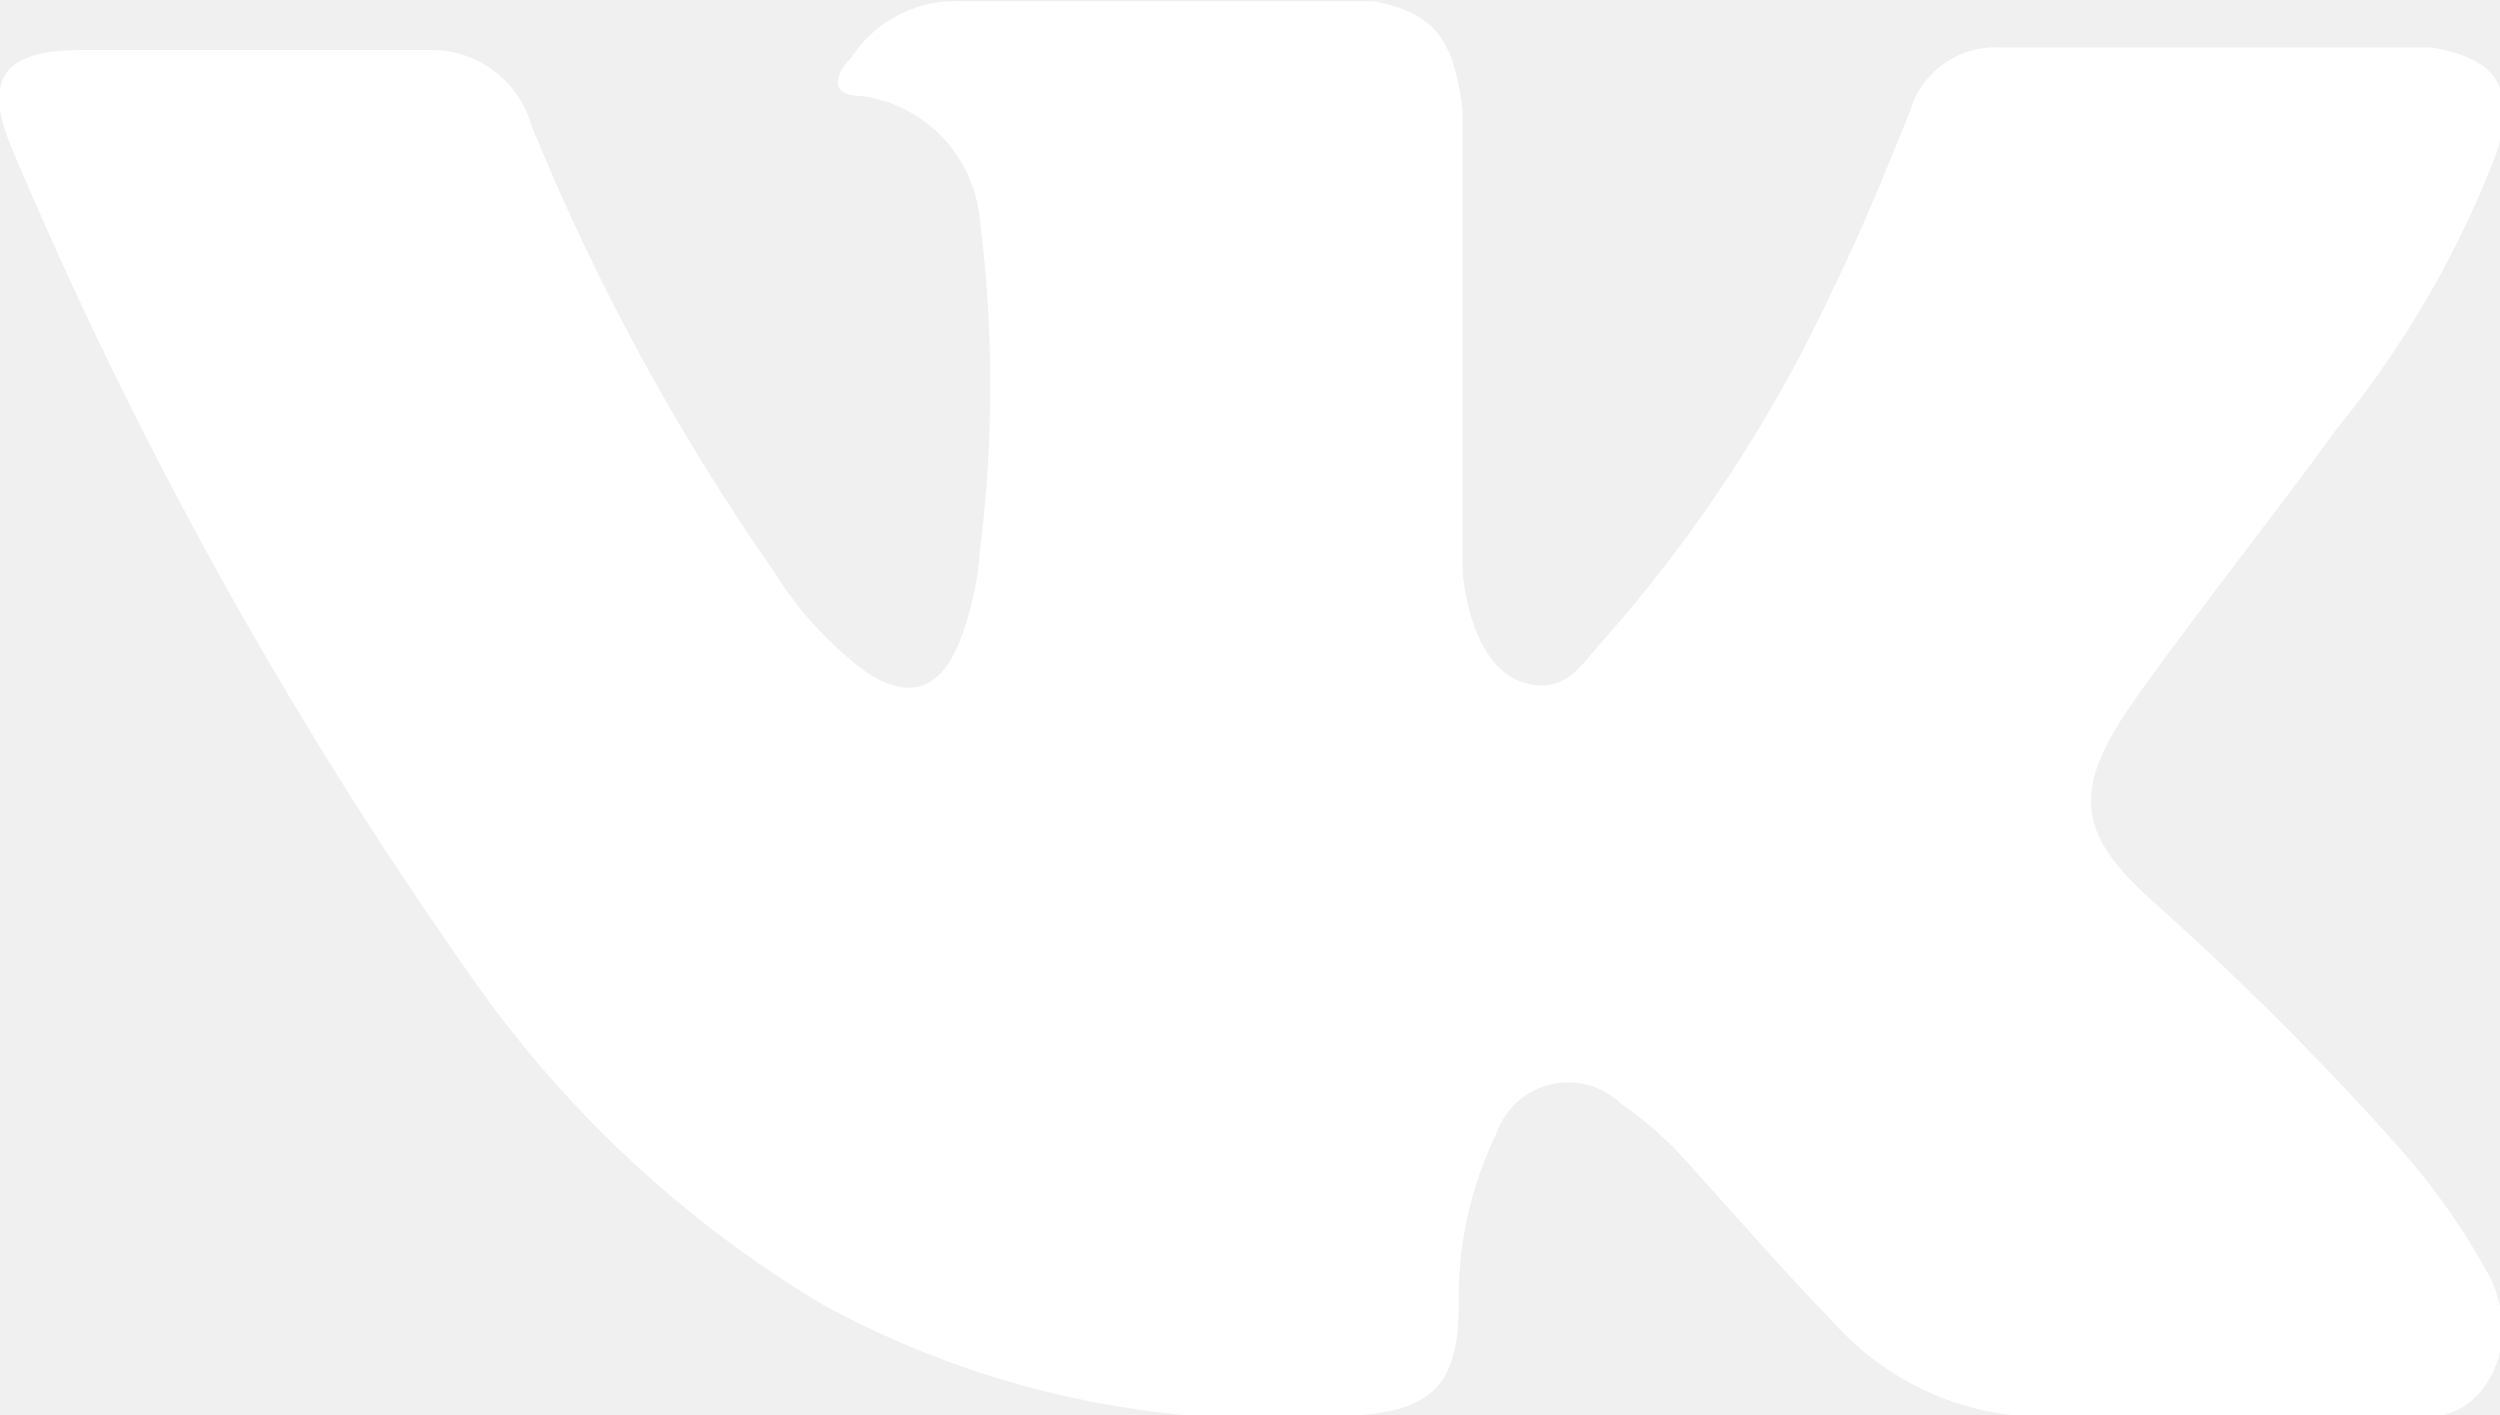
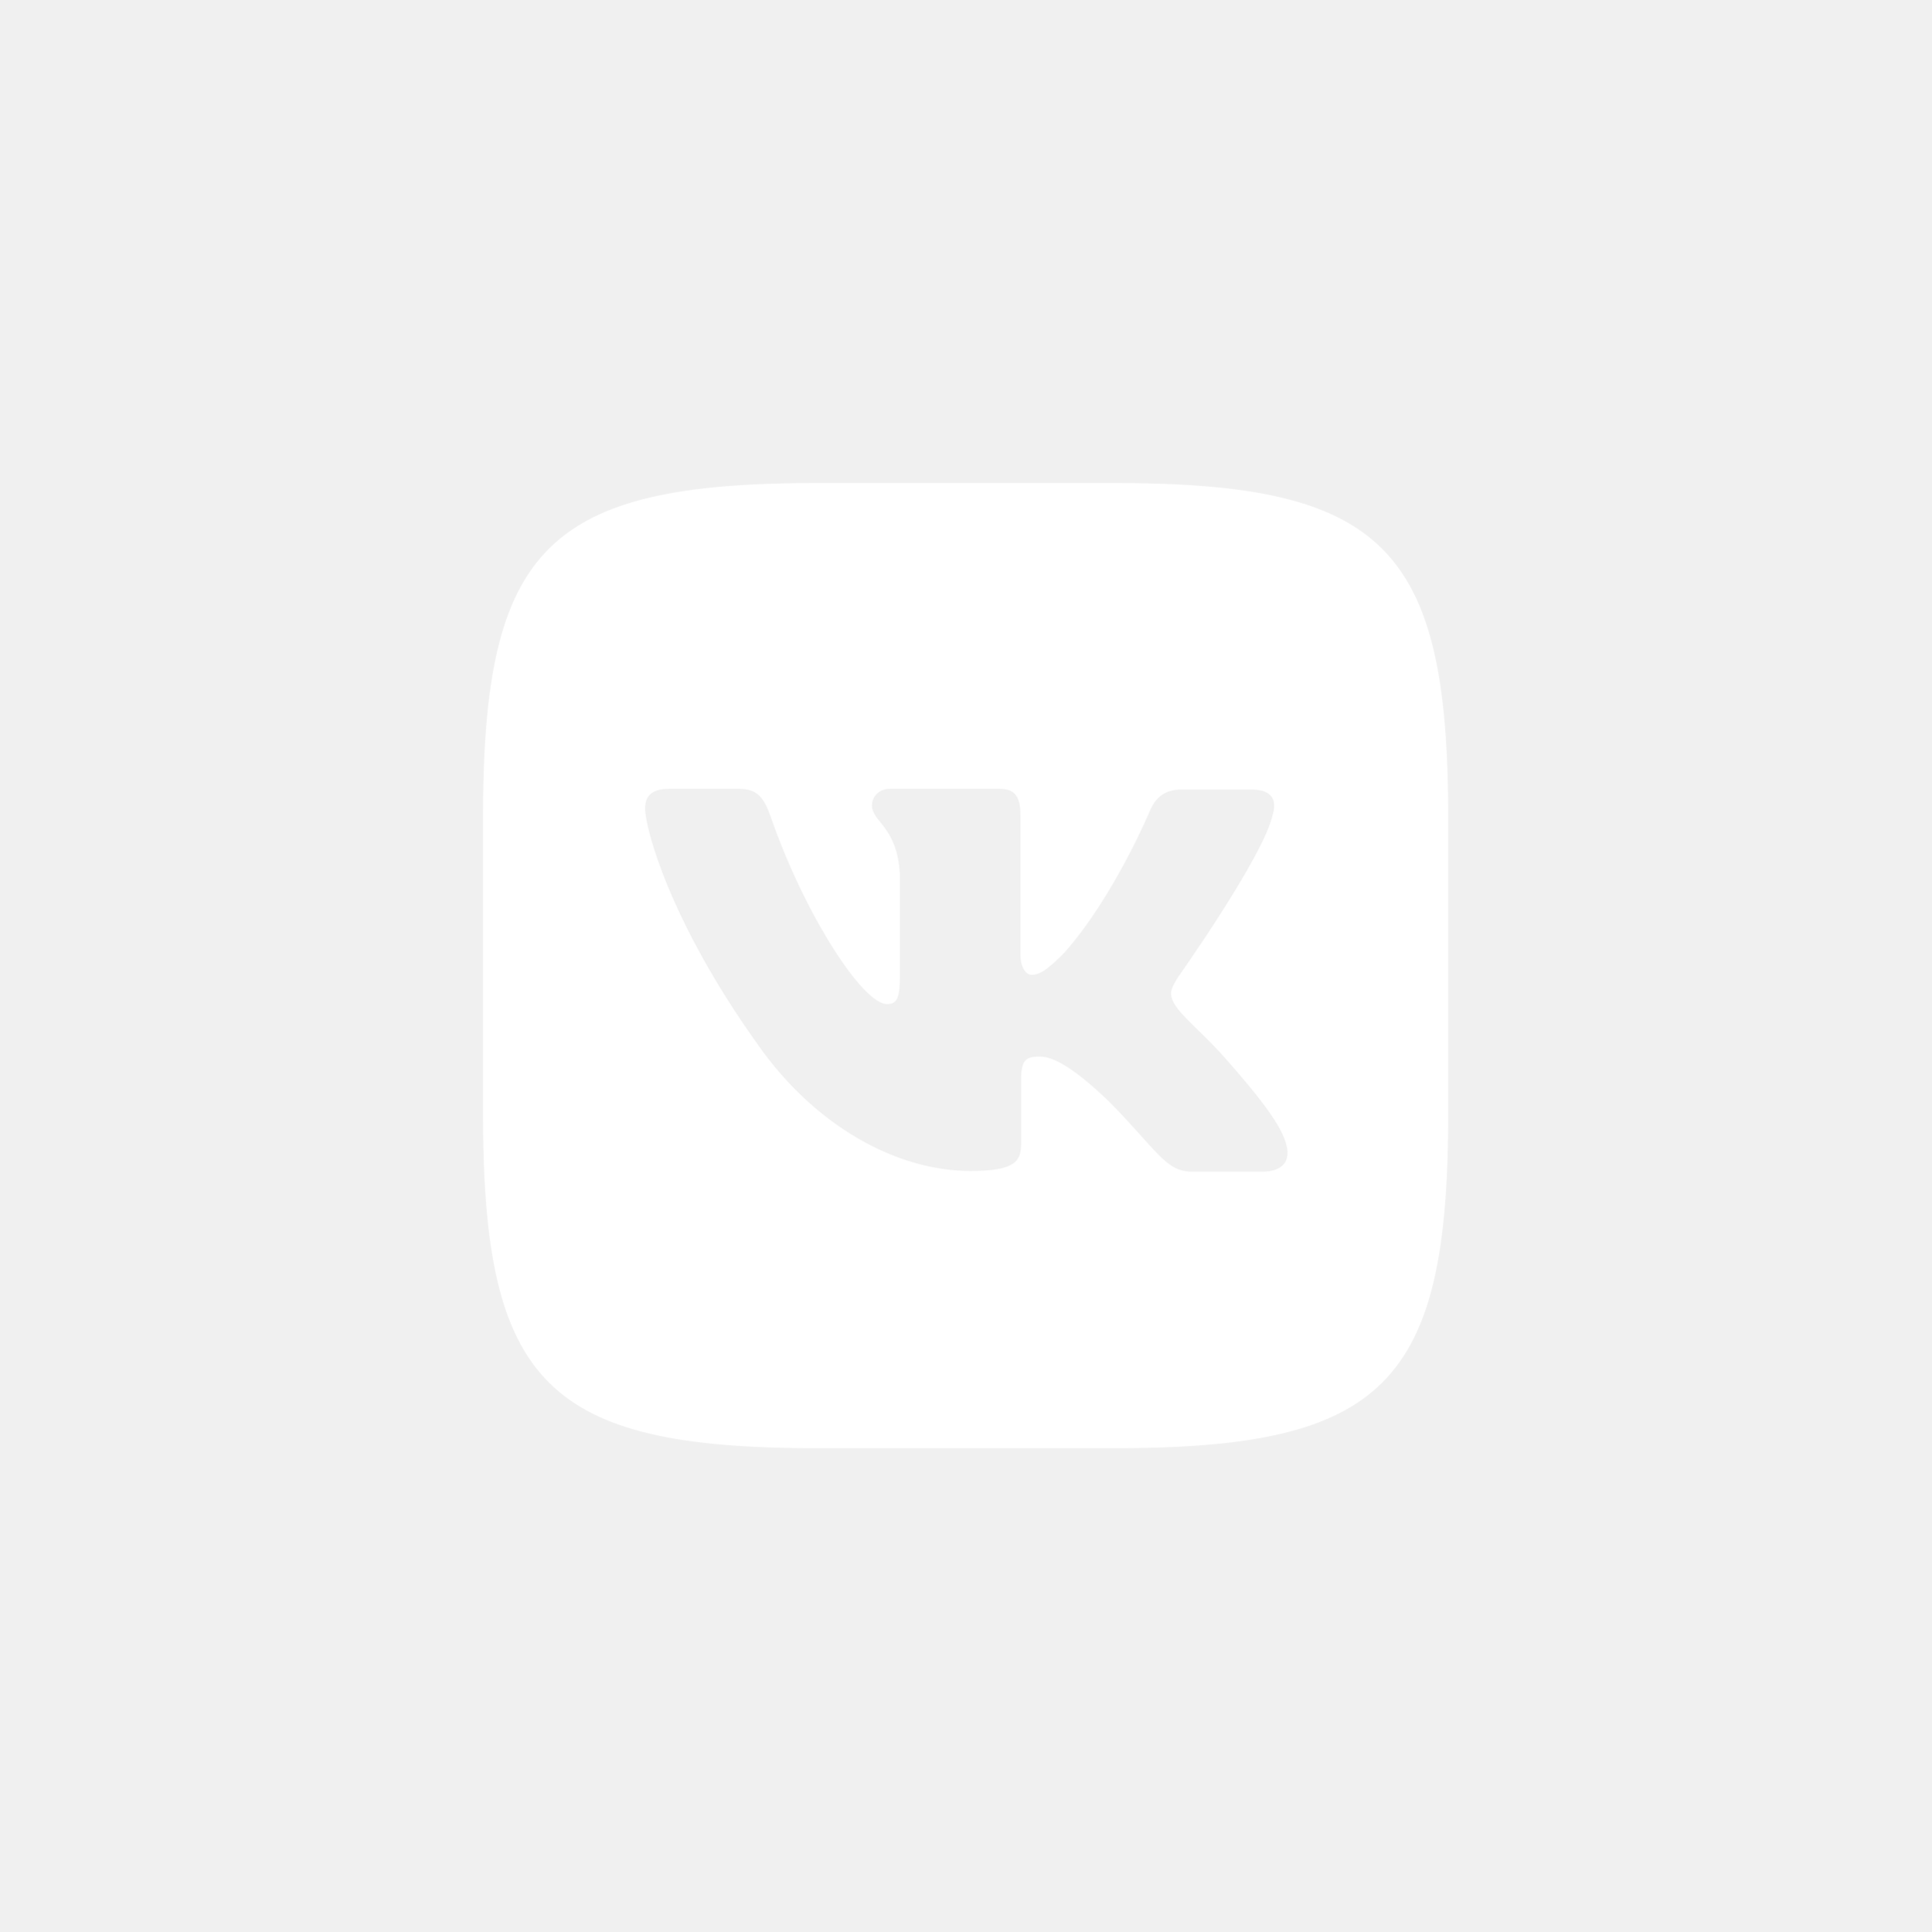
- <svg xmlns="http://www.w3.org/2000/svg" viewBox="0 0 20 11.32">
-   <defs>
-     <style>.a{fill:none;}.b{clip-path:url(#a);}.c{fill:#fff;fill-rule:evenodd;}</style>
-     <clipPath id="a" transform="translate(0 -4.34)">
-       <rect class="a" width="20" height="20" />
-     </clipPath>
-   </defs>
-   <g class="b">
-     <path class="c" d="M17.21,11.54a24.29,24.29,0,0,1,2,2,5.51,5.51,0,0,1,.7,1c.27.52,0,1.1-.44,1.13H16.52a2.26,2.26,0,0,1-1.86-.76c-.4-.41-.78-.85-1.16-1.27a3,3,0,0,0-.53-.47.61.61,0,0,0-1,.24,3,3,0,0,0-.3,1.36c0,.69-.24.87-.93.9a7.47,7.47,0,0,1-4.17-.9,9.16,9.16,0,0,1-2.81-2.63A35.35,35.35,0,0,1,.1,5.54C-.13,5,0,4.75.61,4.74c1,0,1.9,0,2.85,0a.83.83,0,0,1,.79.6A18.23,18.23,0,0,0,6.19,8.91a2.93,2.93,0,0,0,.73.8c.34.23.59.16.75-.22a2.47,2.47,0,0,0,.17-.75,10.52,10.52,0,0,0,0-2.63,1.1,1.1,0,0,0-.93-1c-.28,0-.24-.16-.1-.31a1,1,0,0,1,.89-.45h3.29c.52.1.64.34.71.86V8.86c0,.2.1.8.46.93s.49-.14.66-.32a11.66,11.66,0,0,0,1.86-2.85c.22-.45.41-.92.6-1.39A.71.71,0,0,1,16,4.72h3.45c.53.09.68.32.52.85a8,8,0,0,1-1.26,2.18c-.53.73-1.1,1.44-1.62,2.17S16.61,11,17.21,11.54Z" transform="translate(0 -4.34)" />
-   </g>
+ <svg xmlns="http://www.w3.org/2000/svg" version="1.1" id="Layer_1" x="0px" y="0px" viewBox="0 0 283.5 283.5" style="enable-background:new 0 0 283.5 283.5;" xml:space="preserve">
+   <style type="text/css">
+ 	.st0{fill-rule:evenodd;clip-rule:evenodd;fill:#FFFFFF;}
+ </style>
+   <path class="st0" d="M163.5,70.9H120c-39.7,0-49.1,9.4-49.1,49.1v43.5c0,39.7,9.4,49.1,49.1,49.1h43.5c39.7,0,49.1-9.4,49.1-49.1  V120C212.6,80.3,203.1,70.9,163.5,70.9z M185.3,172H175c-3.9,0-5.1-3.1-12.1-10.2c-6.1-5.9-8.8-6.7-10.3-6.7c-2.1,0-2.7,0.6-2.7,3.5  v9.3c0,2.5-0.8,4-7.4,4c-10.9,0-23-6.6-31.5-18.9c-12.8-18-16.3-31.5-16.3-34.3c0-1.5,0.6-2.9,3.5-2.9h10.3c2.6,0,3.6,1.2,4.6,4  c5.1,14.7,13.6,27.6,17.1,27.6c1.3,0,1.9-0.6,1.9-3.9v-15.2c-0.4-7-4.1-7.6-4.1-10.1c0-1.2,1-2.4,2.6-2.4h16.2c2.2,0,3,1.2,3,3.8  v20.5c0,2.2,1,3,1.6,3c1.3,0,2.4-0.8,4.8-3.2c7.4-8.3,12.7-21.1,12.7-21.1c0.7-1.5,1.9-2.9,4.5-2.9h10.3c3.1,0,3.8,1.6,3.1,3.8  c-1.3,6-13.9,23.8-13.9,23.8c-1.1,1.8-1.5,2.6,0,4.6c1.1,1.5,4.7,4.6,7.1,7.4c4.4,5,7.8,9.2,8.7,12.1  C189.7,170.5,188.2,172,185.3,172z" />
</svg>
